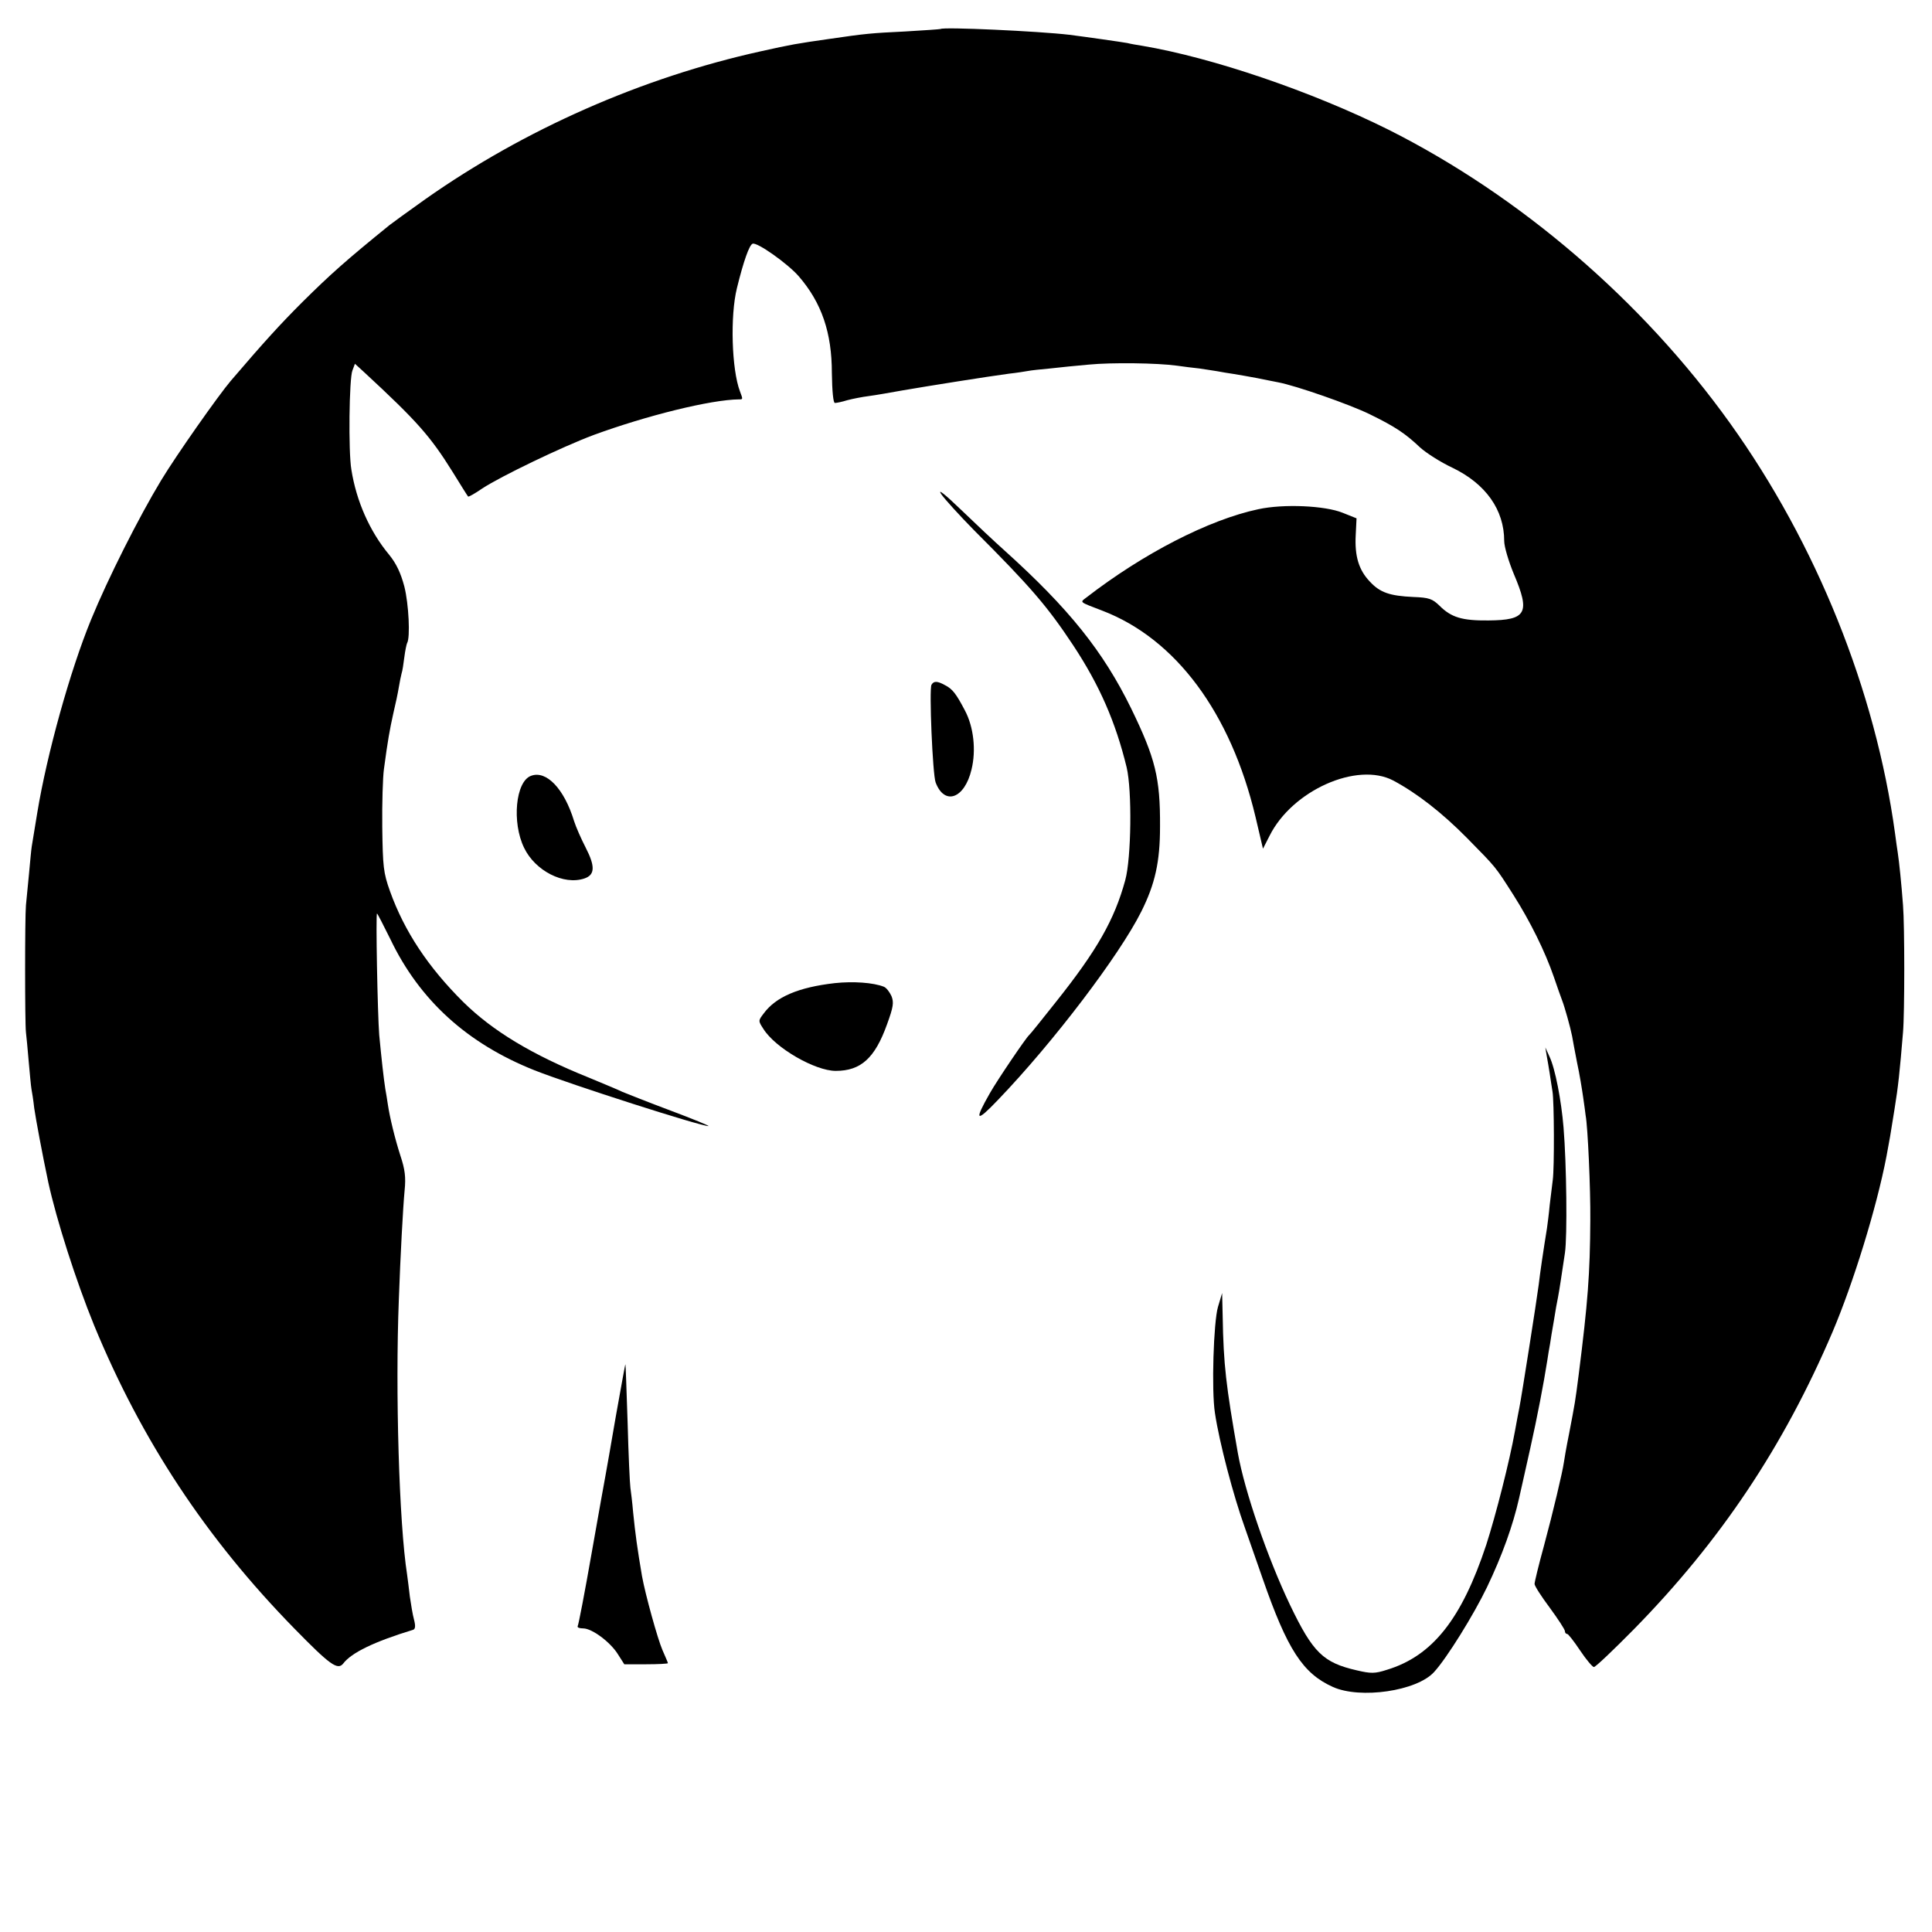
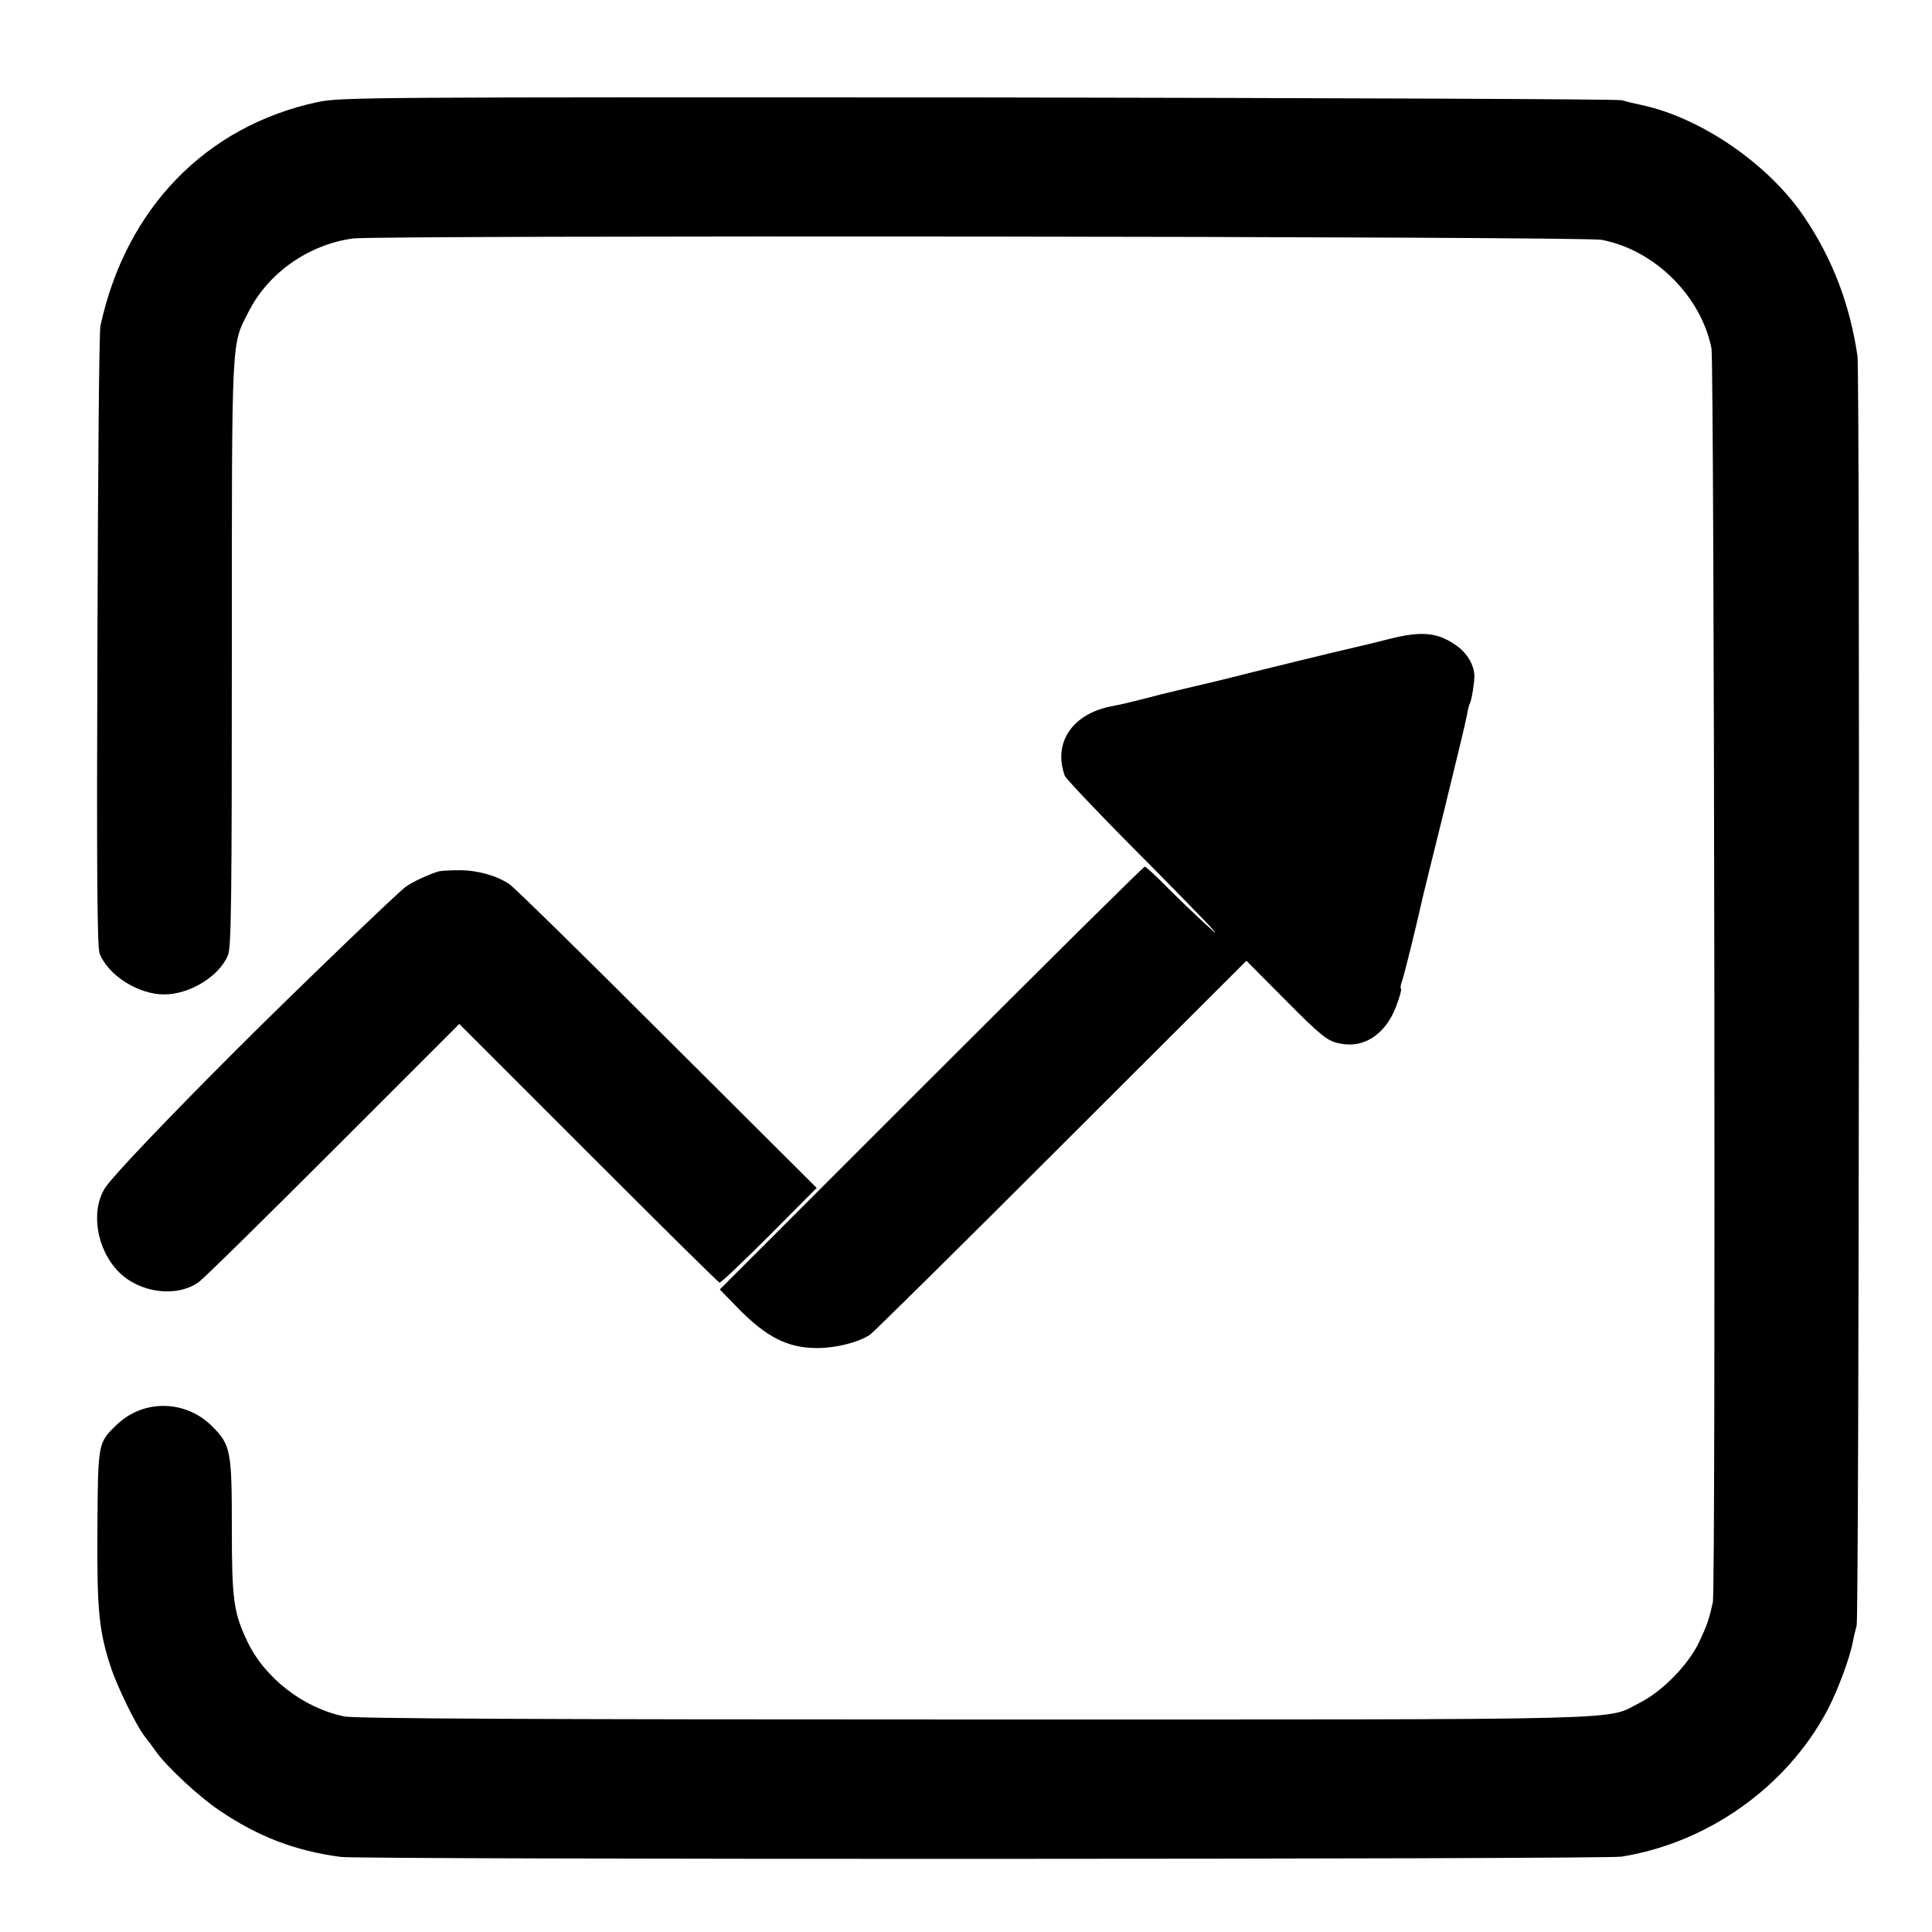
<svg xmlns="http://www.w3.org/2000/svg" version="1.0" width="700pt" height="700pt" viewBox="0 0 700 700" preserveAspectRatio="xMidYMid meet">
  <g transform="translate(0,700) scale(0.1,-0.1)" fill="#000000" stroke="none">
-     <path d="M3408 6895 c-2 -1 -59 -5 -128 -9 -125 -6 -145 -8 -275 -27 -119 -17 -137 -20 -249 -45 -430 -95 -856 -283 -1214 -535 -62 -44 -121 -87 -130 -94 -159 -129 -214 -178 -317 -280 -77 -77 -135 -140 -259 -285 -45 -53 -197 -269 -252 -360 -81 -134 -193 -356 -254 -505 -76 -185 -160 -487 -195 -700 -9 -55 -18 -110 -20 -122 -2 -12 -6 -57 -10 -100 -4 -43 -9 -94 -11 -113 -4 -44 -4 -426 0 -460 2 -14 6 -61 10 -106 4 -44 8 -89 10 -100 2 -10 7 -41 10 -69 6 -41 29 -165 51 -269 30 -137 100 -356 166 -518 172 -417 405 -771 726 -1099 128 -131 156 -151 176 -127 30 40 113 80 254 123 8 3 9 14 3 37 -5 18 -11 56 -15 83 -3 28 -8 64 -10 80 -29 185 -43 662 -30 995 6 166 15 333 21 397 5 48 1 77 -15 125 -20 62 -39 140 -46 188 -2 14 -6 39 -9 55 -6 38 -14 111 -22 195 -6 76 -13 440 -8 440 2 0 23 -42 48 -92 106 -222 279 -379 523 -476 129 -51 603 -203 630 -202 4 1 -57 26 -137 56 -80 30 -158 61 -175 68 -16 8 -70 30 -120 51 -209 84 -350 170 -456 274 -128 127 -214 257 -266 402 -24 67 -26 89 -28 232 -1 87 2 181 6 210 14 105 21 143 34 202 8 33 17 76 20 95 3 19 8 42 10 50 3 8 7 35 10 59 3 24 8 47 10 51 12 19 6 142 -10 205 -13 49 -29 83 -55 115 -70 84 -119 194 -137 309 -11 64 -8 331 4 359 l9 24 35 -32 c190 -176 238 -230 319 -360 29 -47 54 -87 56 -89 2 -2 25 11 51 29 67 44 289 151 404 194 191 70 424 128 527 129 14 0 14 0 3 29 -30 79 -36 273 -11 374 24 98 45 157 57 161 17 6 128 -73 167 -118 83 -96 120 -204 120 -351 1 -65 5 -108 11 -108 6 0 26 4 45 10 19 5 54 12 78 15 24 3 80 13 125 21 93 16 307 50 382 60 28 3 59 8 70 10 10 2 46 6 80 9 33 4 96 10 140 14 82 8 248 6 320 -4 22 -3 58 -8 80 -10 22 -3 51 -8 65 -10 14 -3 41 -7 60 -10 19 -3 58 -10 85 -15 28 -6 61 -12 75 -15 65 -12 262 -81 333 -116 92 -45 128 -69 182 -120 22 -20 75 -54 118 -74 120 -58 187 -152 187 -265 0 -21 16 -74 35 -120 60 -141 46 -167 -92 -168 -96 -1 -135 11 -178 54 -25 24 -37 29 -94 31 -86 4 -121 16 -158 56 -40 42 -55 92 -51 168 l3 61 -50 20 c-64 26 -214 33 -306 13 -179 -38 -416 -160 -623 -320 -24 -18 -27 -15 59 -48 265 -102 464 -369 554 -747 l27 -115 24 47 c82 164 317 269 448 200 86 -46 176 -116 267 -208 107 -109 101 -101 168 -206 61 -96 115 -205 147 -298 12 -36 26 -74 30 -85 9 -23 30 -98 36 -129 2 -12 10 -55 18 -96 9 -41 18 -97 22 -125 4 -27 8 -57 9 -66 8 -42 18 -268 17 -379 -1 -195 -9 -299 -42 -560 -13 -101 -13 -100 -35 -215 -10 -49 -18 -97 -19 -105 -4 -30 -39 -179 -72 -301 -19 -69 -34 -131 -34 -138 0 -7 25 -46 55 -86 30 -41 55 -79 55 -85 0 -5 3 -10 8 -10 4 0 25 -27 47 -60 22 -33 45 -60 50 -60 6 0 71 62 145 137 314 320 543 663 720 1078 75 177 159 448 195 635 11 59 15 80 29 170 14 86 19 136 31 280 6 69 6 387 0 460 -6 81 -14 157 -19 190 -2 14 -7 46 -10 71 -71 518 -285 1049 -598 1486 -318 444 -760 823 -1237 1063 -277 138 -637 261 -892 304 -19 3 -43 7 -54 10 -22 4 -148 22 -211 30 -110 13 -457 29 -466 21z" />
-     <path d="M3410 5210 c13 -19 67 -78 119 -131 206 -206 266 -276 360 -418 95 -144 153 -277 193 -441 20 -84 17 -329 -5 -409 -39 -143 -102 -254 -251 -441 -50 -63 -93 -117 -97 -120 -11 -9 -116 -164 -142 -210 -59 -103 -51 -109 29 -25 200 208 440 524 519 682 50 100 68 180 68 308 1 177 -17 248 -105 429 -101 206 -225 361 -458 571 -36 32 -107 99 -159 149 -57 55 -85 77 -71 56z" />
-     <path d="M3375 4519 c-9 -14 4 -326 15 -354 32 -85 105 -59 130 47 17 69 8 154 -24 214 -32 61 -45 78 -73 92 -27 15 -40 15 -48 1z" />
-     <path d="M1924 4189 c-56 -20 -70 -169 -25 -261 40 -83 143 -136 218 -111 39 13 40 44 5 112 -16 31 -35 74 -42 96 -36 118 -101 185 -156 164z" />
-     <path d="M3025 3438 c-132 -15 -214 -50 -258 -110 -20 -26 -20 -27 -1 -56 43 -69 187 -152 262 -152 91 0 142 46 186 169 23 63 25 79 16 102 -7 15 -19 31 -28 34 -38 15 -111 20 -177 13z" />
-     <path d="M5604 3175 c3 -16 8 -46 11 -65 3 -19 7 -48 10 -65 6 -35 7 -276 1 -320 -2 -16 -7 -57 -11 -90 -3 -33 -8 -71 -10 -85 -13 -80 -25 -161 -30 -205 -7 -55 -62 -405 -70 -445 -3 -14 -10 -52 -16 -85 -20 -111 -69 -303 -104 -412 -89 -269 -195 -403 -360 -453 -43 -14 -58 -14 -109 -2 -122 28 -159 64 -242 237 -82 172 -164 411 -189 550 -43 245 -52 320 -55 495 l-2 85 -15 -50 c-16 -54 -24 -303 -11 -385 16 -107 67 -300 108 -414 10 -28 39 -112 65 -186 89 -256 145 -343 254 -392 99 -45 305 -15 367 54 46 50 144 208 192 308 55 115 94 224 116 322 8 34 26 117 41 183 25 112 48 232 61 315 3 19 7 46 10 60 2 14 8 52 14 85 5 33 12 71 15 85 5 26 12 73 25 160 9 59 6 322 -5 455 -8 97 -30 213 -51 257 l-15 33 5 -30z" />
-     <path d="M2231 1867 c-18 -106 -35 -201 -37 -212 -2 -11 -25 -137 -50 -280 -25 -143 -48 -263 -51 -267 -2 -5 7 -8 20 -8 32 0 99 -50 126 -94 l23 -36 79 0 c43 0 79 2 79 4 0 2 -9 23 -20 48 -17 39 -62 201 -74 268 -17 100 -24 151 -32 230 -3 36 -8 76 -10 90 -2 14 -7 120 -10 235 -4 116 -7 211 -8 212 -1 1 -16 -85 -35 -190z" />
+     <path d="M1150 6630 c-405 -87 -694 -386 -786 -810 -5 -19 -9 -532 -11 -1140 -3 -834 -1 -1112 8 -1135 31 -79 140 -148 234 -148 92 0 199 65 231 142 12 28 14 203 14 1095 0 1162 -2 1114 60 1235 71 142 218 245 379 267 86 12 4461 8 4524 -5 191 -36 360 -203 398 -393 10 -52 16 -4498 5 -4543 -14 -64 -22 -86 -50 -145 -39 -82 -133 -178 -214 -219 -130 -65 47 -61 -2410 -61 -1572 0 -2247 3 -2284 11 -148 30 -289 139 -352 272 -50 105 -56 152 -56 414 0 275 -4 298 -71 365 -97 97 -250 99 -347 5 -67 -65 -67 -63 -69 -372 -2 -297 5 -373 48 -504 24 -73 92 -212 123 -252 12 -15 30 -39 41 -55 37 -53 156 -164 229 -213 142 -96 275 -147 441 -169 72 -10 4580 -9 4640 1 312 50 596 251 744 527 39 73 84 194 95 255 3 17 9 41 13 55 9 35 12 4533 3 4600 -27 185 -90 351 -191 501 -128 192 -373 361 -589 408 -25 5 -58 13 -75 18 -16 4 -1067 8 -2335 10 -2203 1 -2309 1 -2390 -17z" />
+     <path d="M5030 4684 c-52 -13 -104 -26 -115 -28 -46 -10 -406 -98 -475 -116 -41 -10 -86 -21 -100 -24 -14 -3 -72 -17 -130 -31 -58 -15 -109 -28 -115 -29 -5 -2 -38 -9 -73 -16 -139 -29 -207 -133 -164 -251 5 -12 143 -157 308 -322 164 -166 268 -273 229 -240 -38 34 -108 100 -155 147 -46 47 -88 86 -92 86 -5 0 -353 -345 -774 -766 l-766 -766 73 -75 c95 -95 169 -134 266 -137 71 -3 162 19 205 48 12 8 325 317 693 685 l671 670 143 -144 c122 -123 149 -145 187 -154 92 -23 173 28 213 134 12 32 20 60 17 62 -3 3 -1 16 4 29 7 18 51 196 75 304 2 8 37 152 79 320 41 168 78 320 81 339 3 19 8 38 10 41 7 11 18 82 17 104 -2 36 -24 75 -57 101 -72 54 -130 61 -255 29z" />
+     <path d="M1590 3843 c-37 -11 -97 -39 -120 -56 -35 -26 -420 -397 -620 -597 -244 -244 -440 -450 -468 -492 -55 -84 -33 -225 49 -307 76 -76 208 -93 288 -37 20 14 240 231 490 481 l455 455 467 -467 c257 -257 471 -469 476 -470 4 -2 85 75 180 170 l172 173 -542 540 c-298 298 -555 550 -572 561 -47 31 -115 50 -180 50 -33 0 -67 -2 -75 -4z" />
  </g>
</svg>
